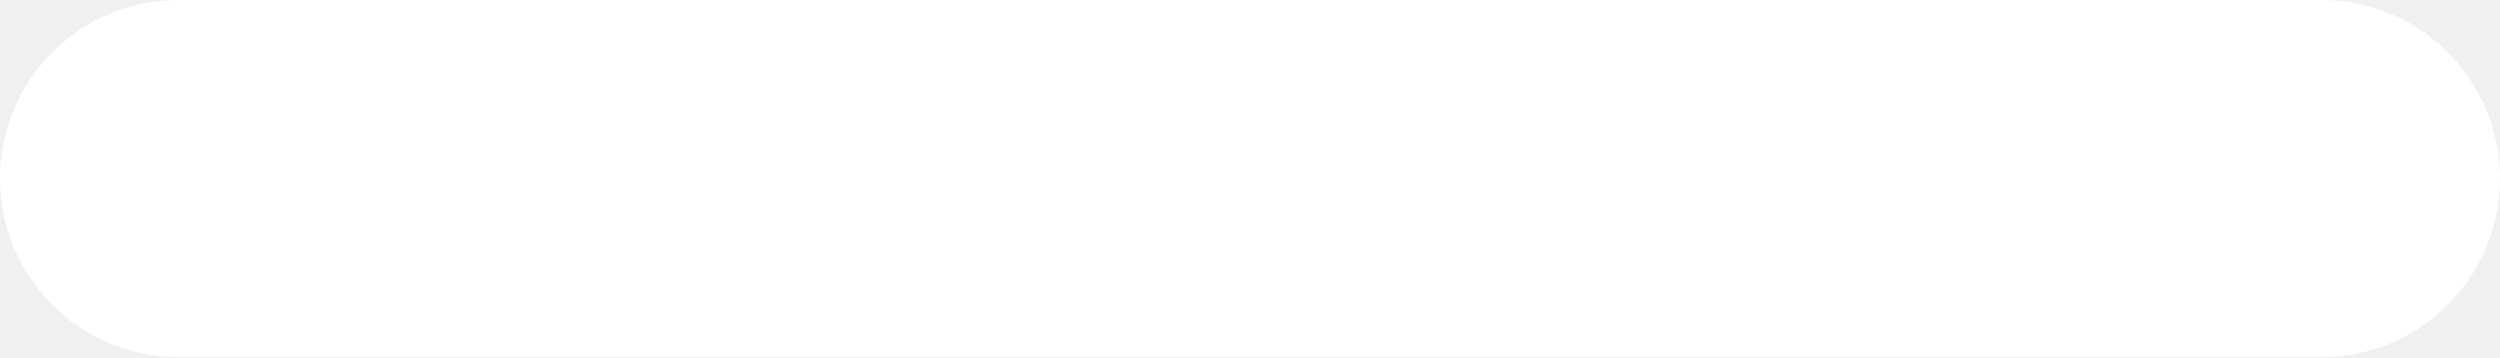
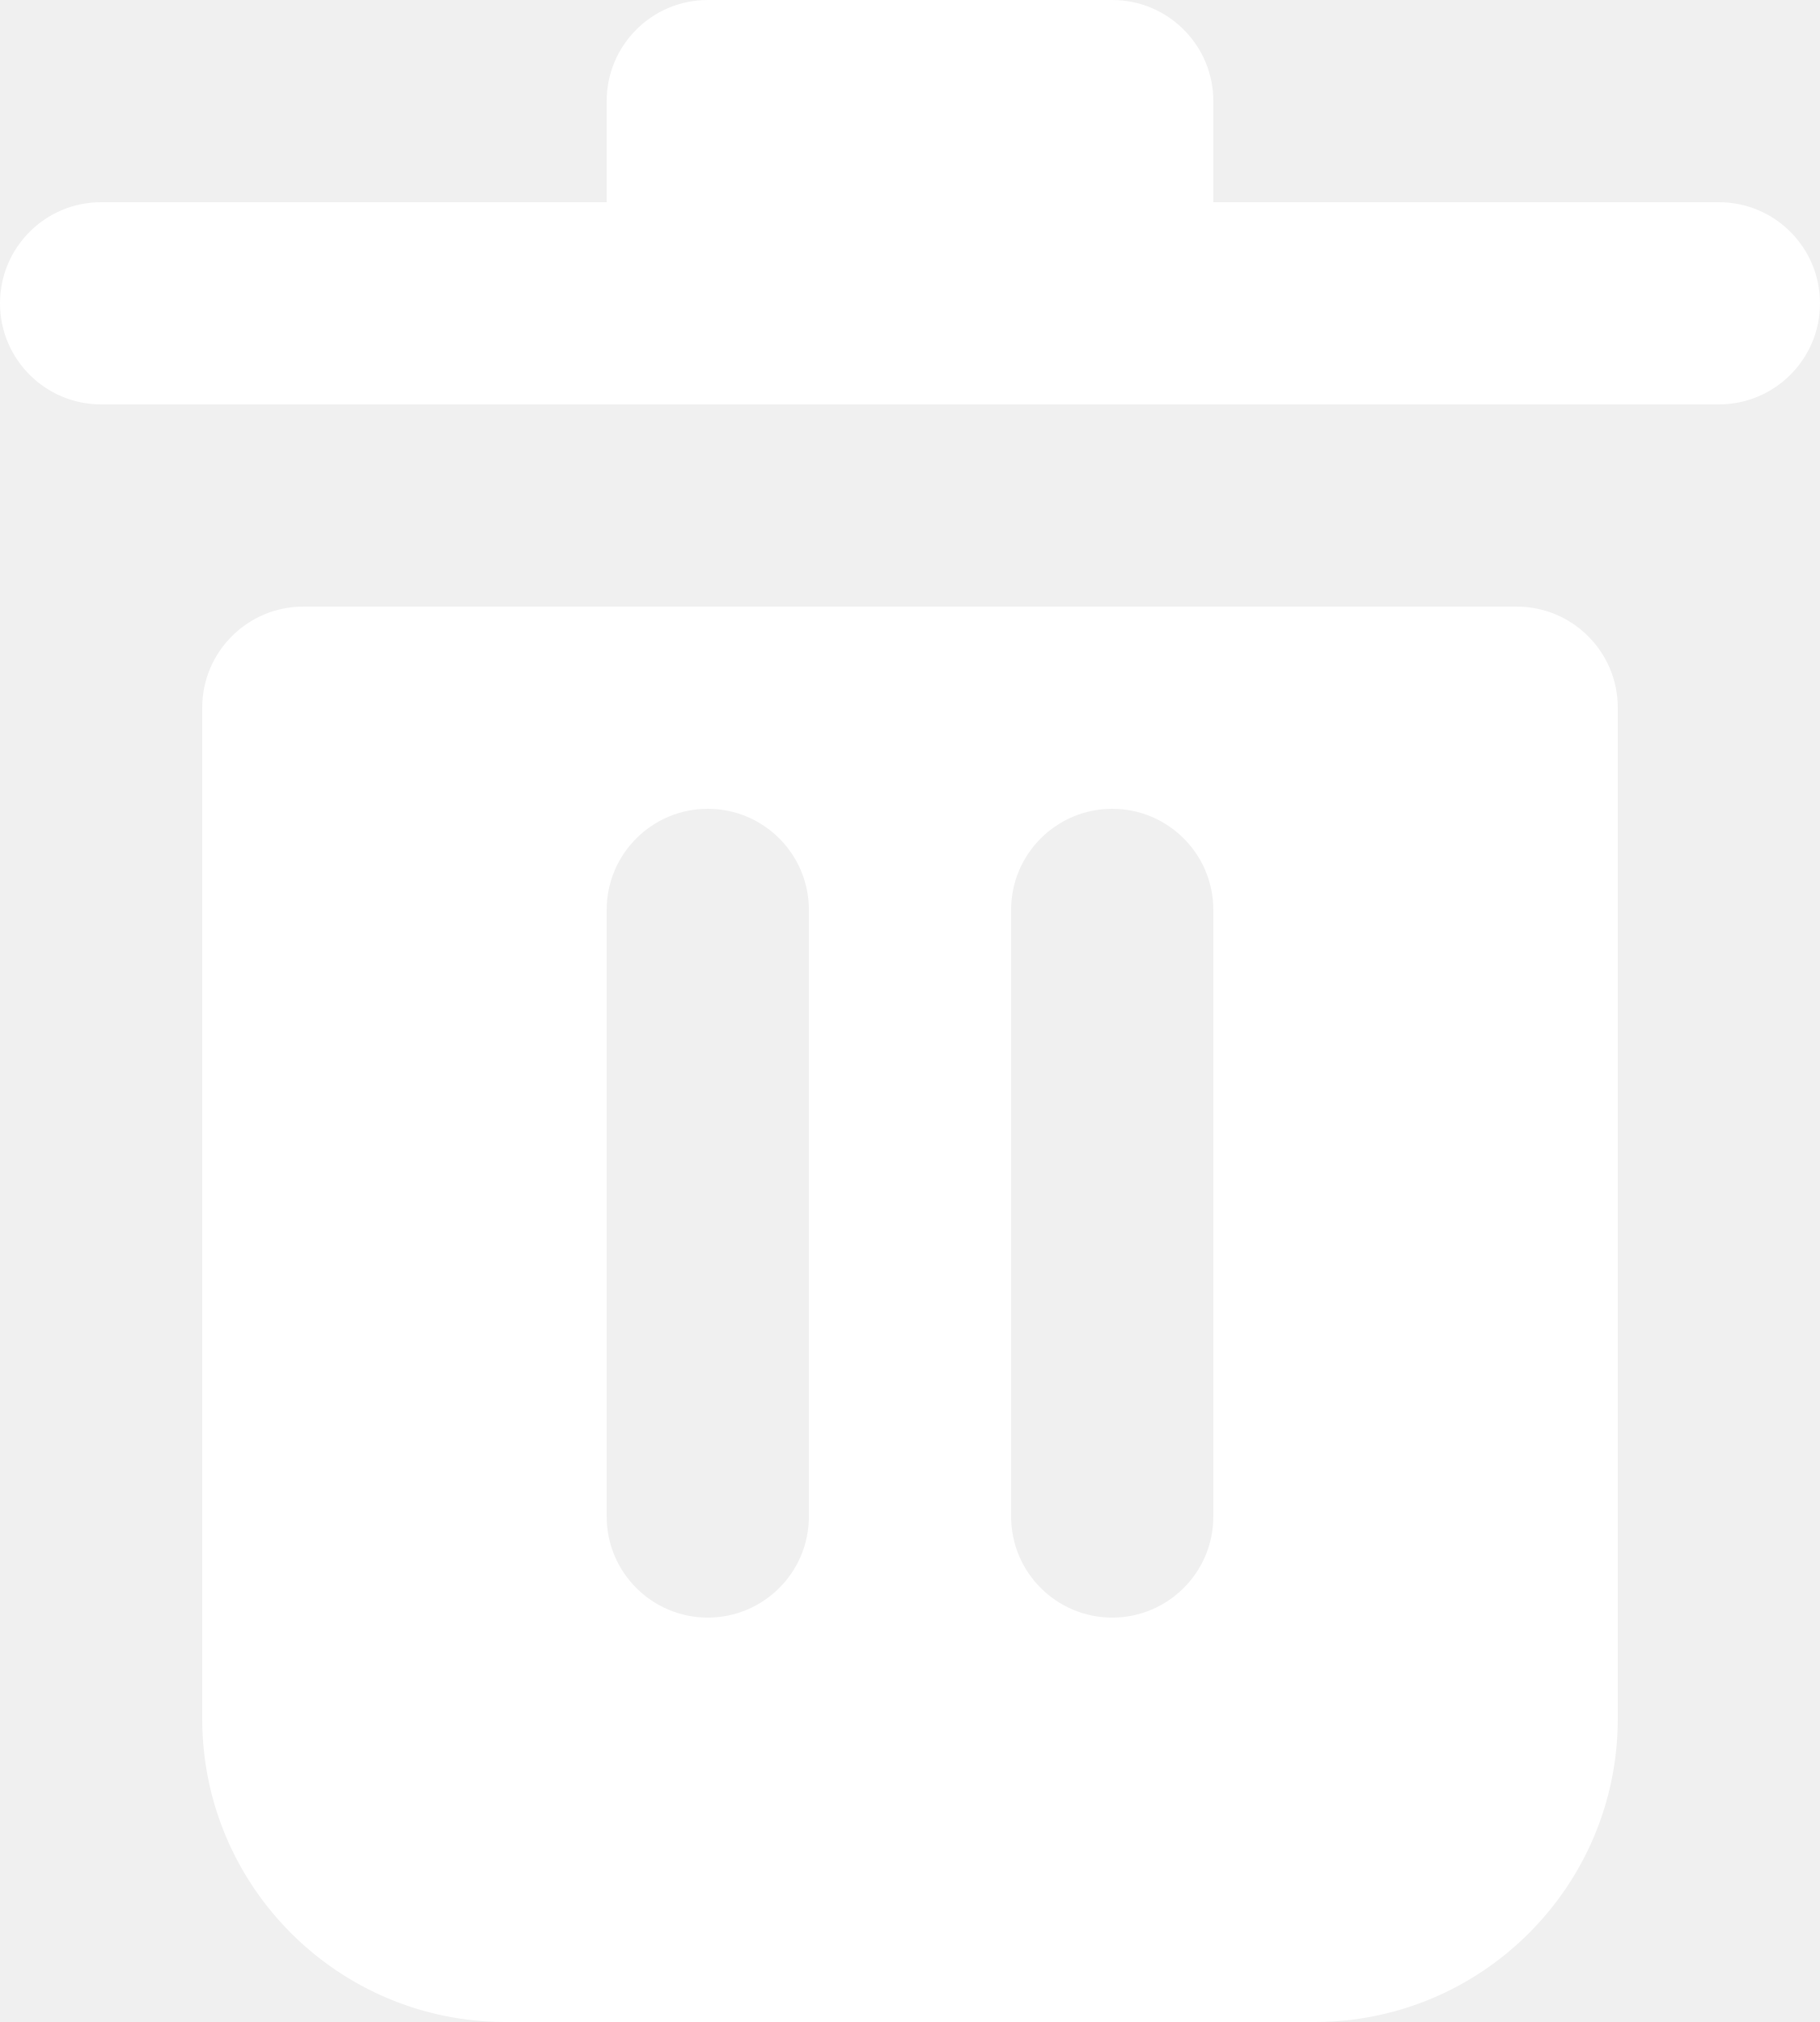
- <svg xmlns="http://www.w3.org/2000/svg" width="14" height="2" viewBox="0 0 14 2" fill="none">
-   <path d="M0 1C0 0.448 0.448 0 1 0H13C13.552 0 14 0.448 14 1C14 1.552 13.552 2 13 2H1C0.448 2 0 1.552 0 1Z" fill="white" />
+ <svg xmlns="http://www.w3.org/2000/svg" width="18" height="20" viewBox="0 0 18 20" fill="none">
+   <path d="M6 1C6 0.448 6.448 0 7 0H11C11.552 0 12 0.448 12 1V2H17C17.552 2 18 2.448 18 3C18 3.552 17.552 4 17 4H1C0.448 4 0 3.552 0 3C0 2.448 0.448 2 1 2H6V1Z" fill="white" />
+   <path fill-rule="evenodd" clip-rule="evenodd" d="M15 6H3C2.448 6 2 6.448 2 7V17C2 18.657 3.343 20 5 20H13C14.657 20 16 18.657 16 17V7C16 6.448 15.552 6 15 6ZM7 8C6.448 8 6 8.448 6 9V15C6 15.552 6.448 16 7 16C7.552 16 8 15.552 8 15V9C8 8.448 7.552 8 7 8ZM10 9C10 8.448 10.448 8 11 8C11.552 8 12 8.448 12 9V15C12 15.552 11.552 16 11 16C10.448 16 10 15.552 10 15V9Z" fill="white" />
</svg>
